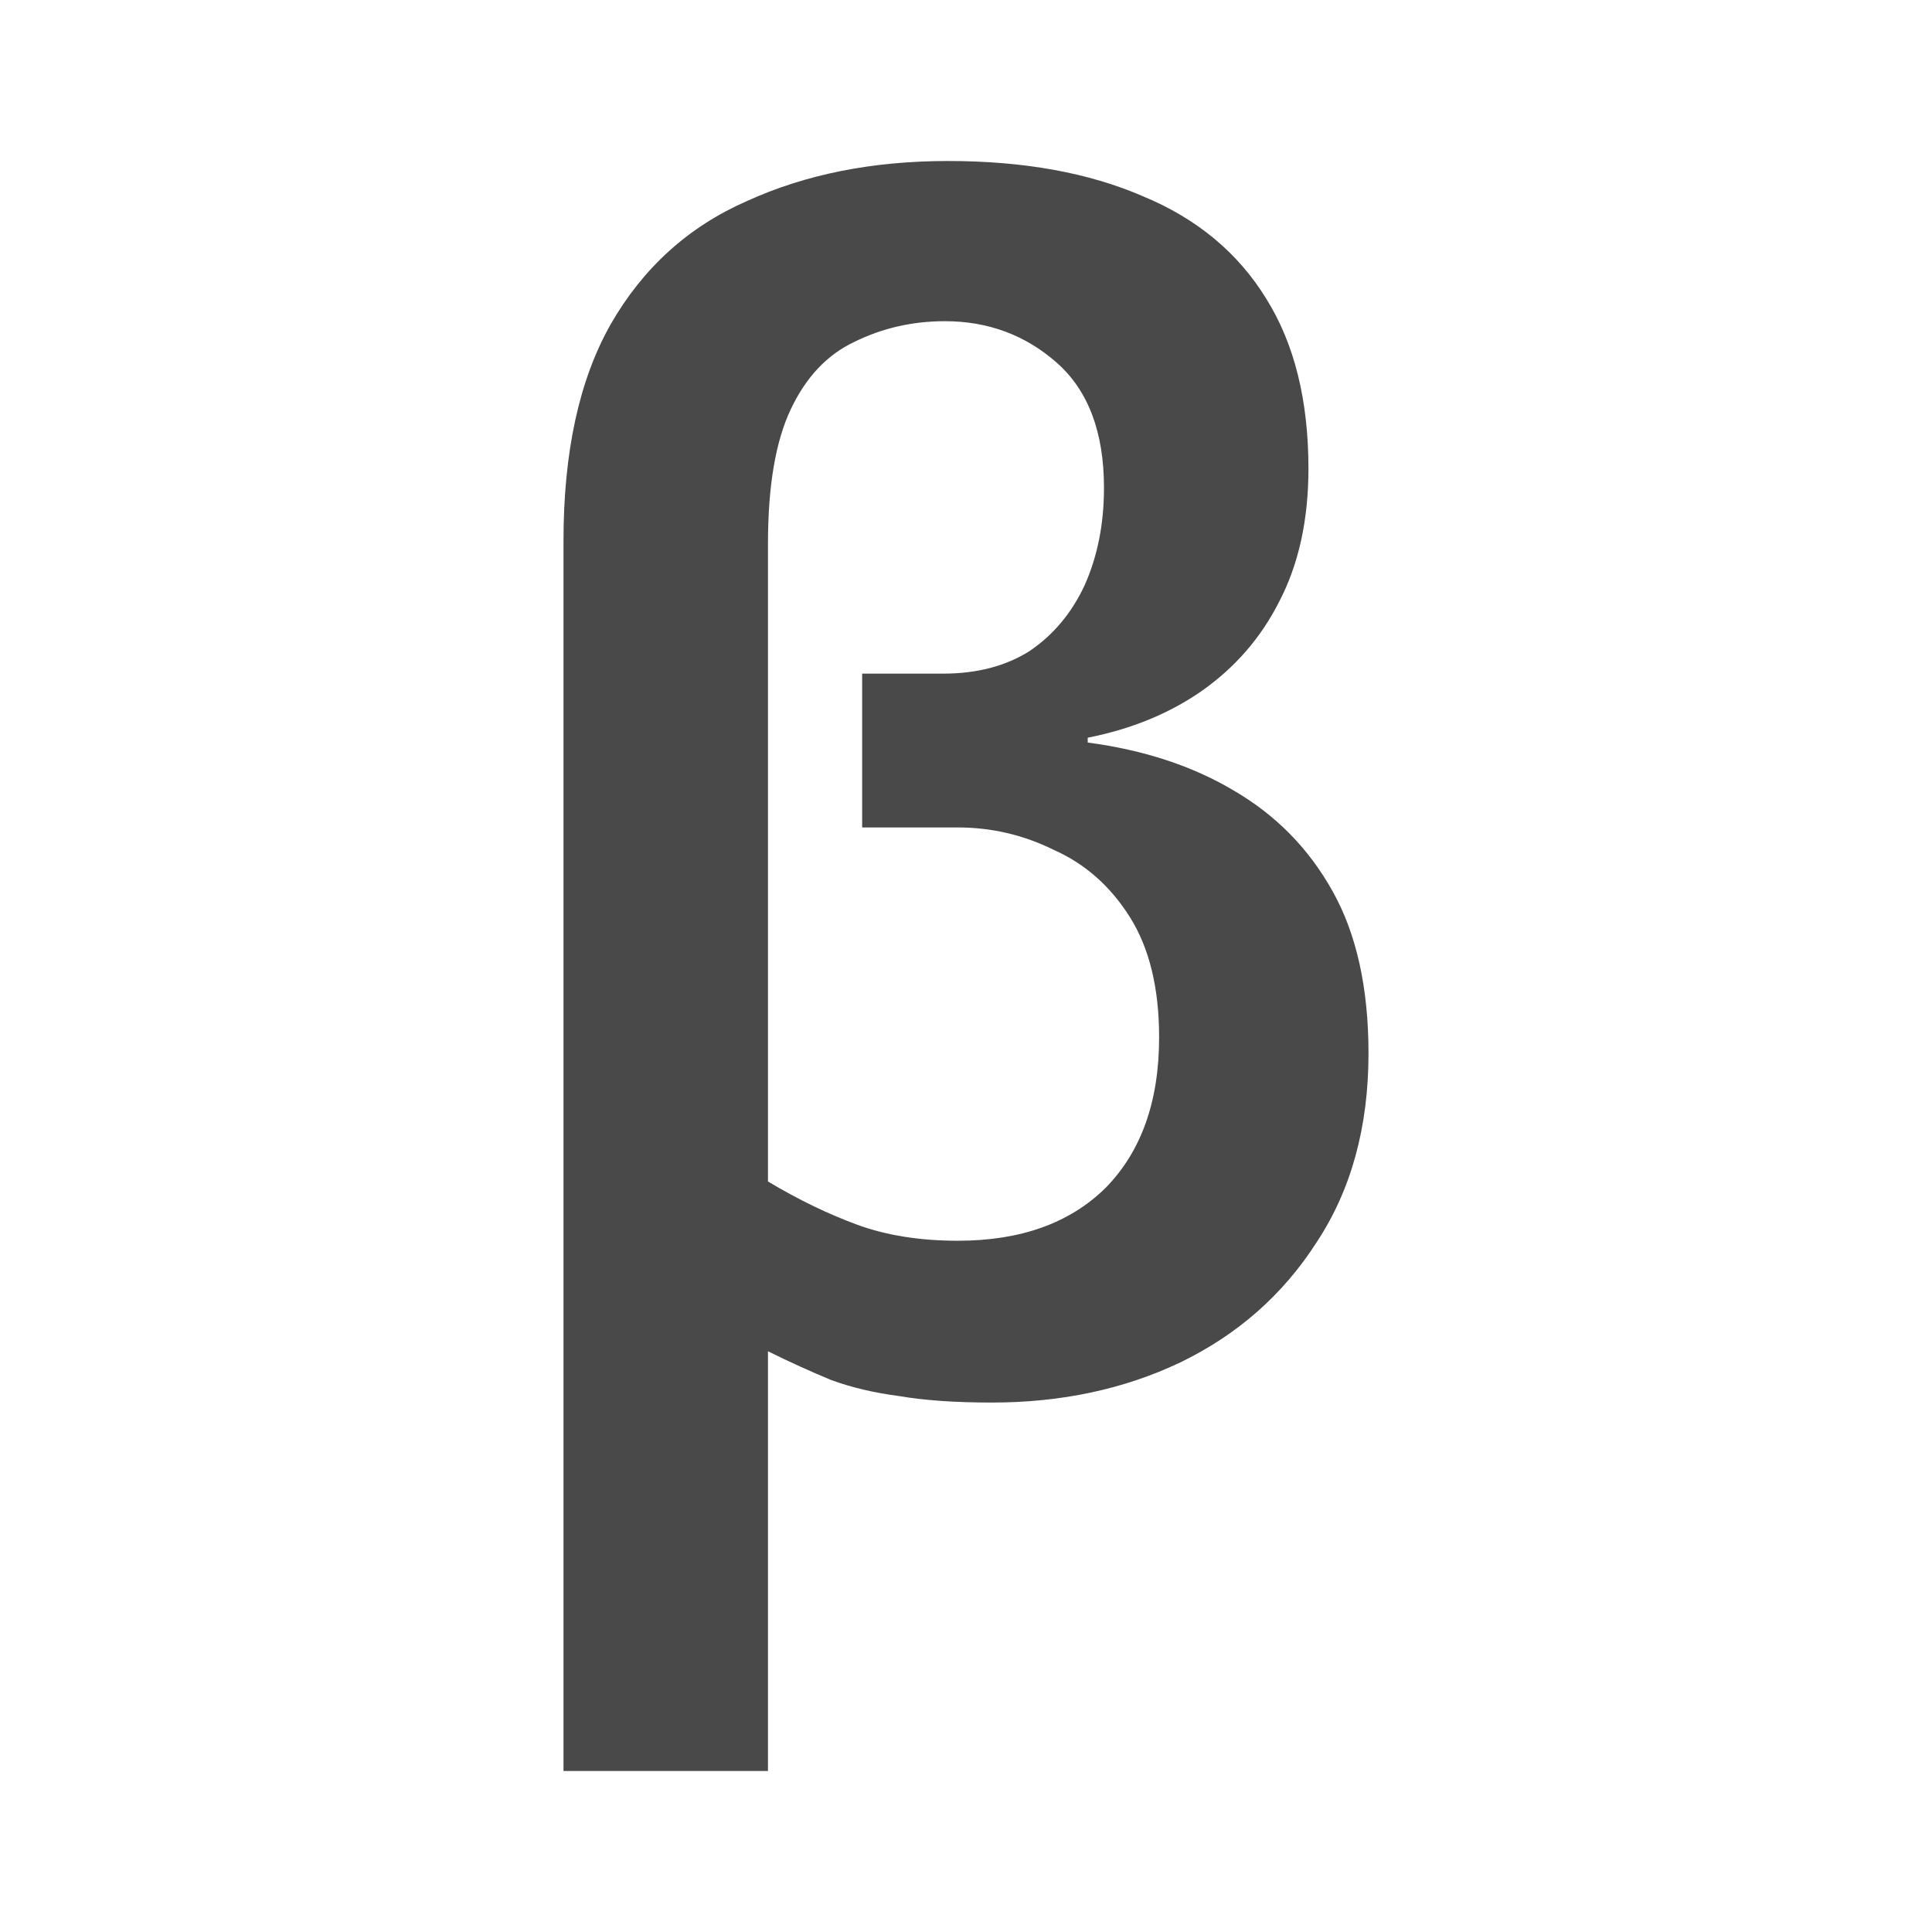
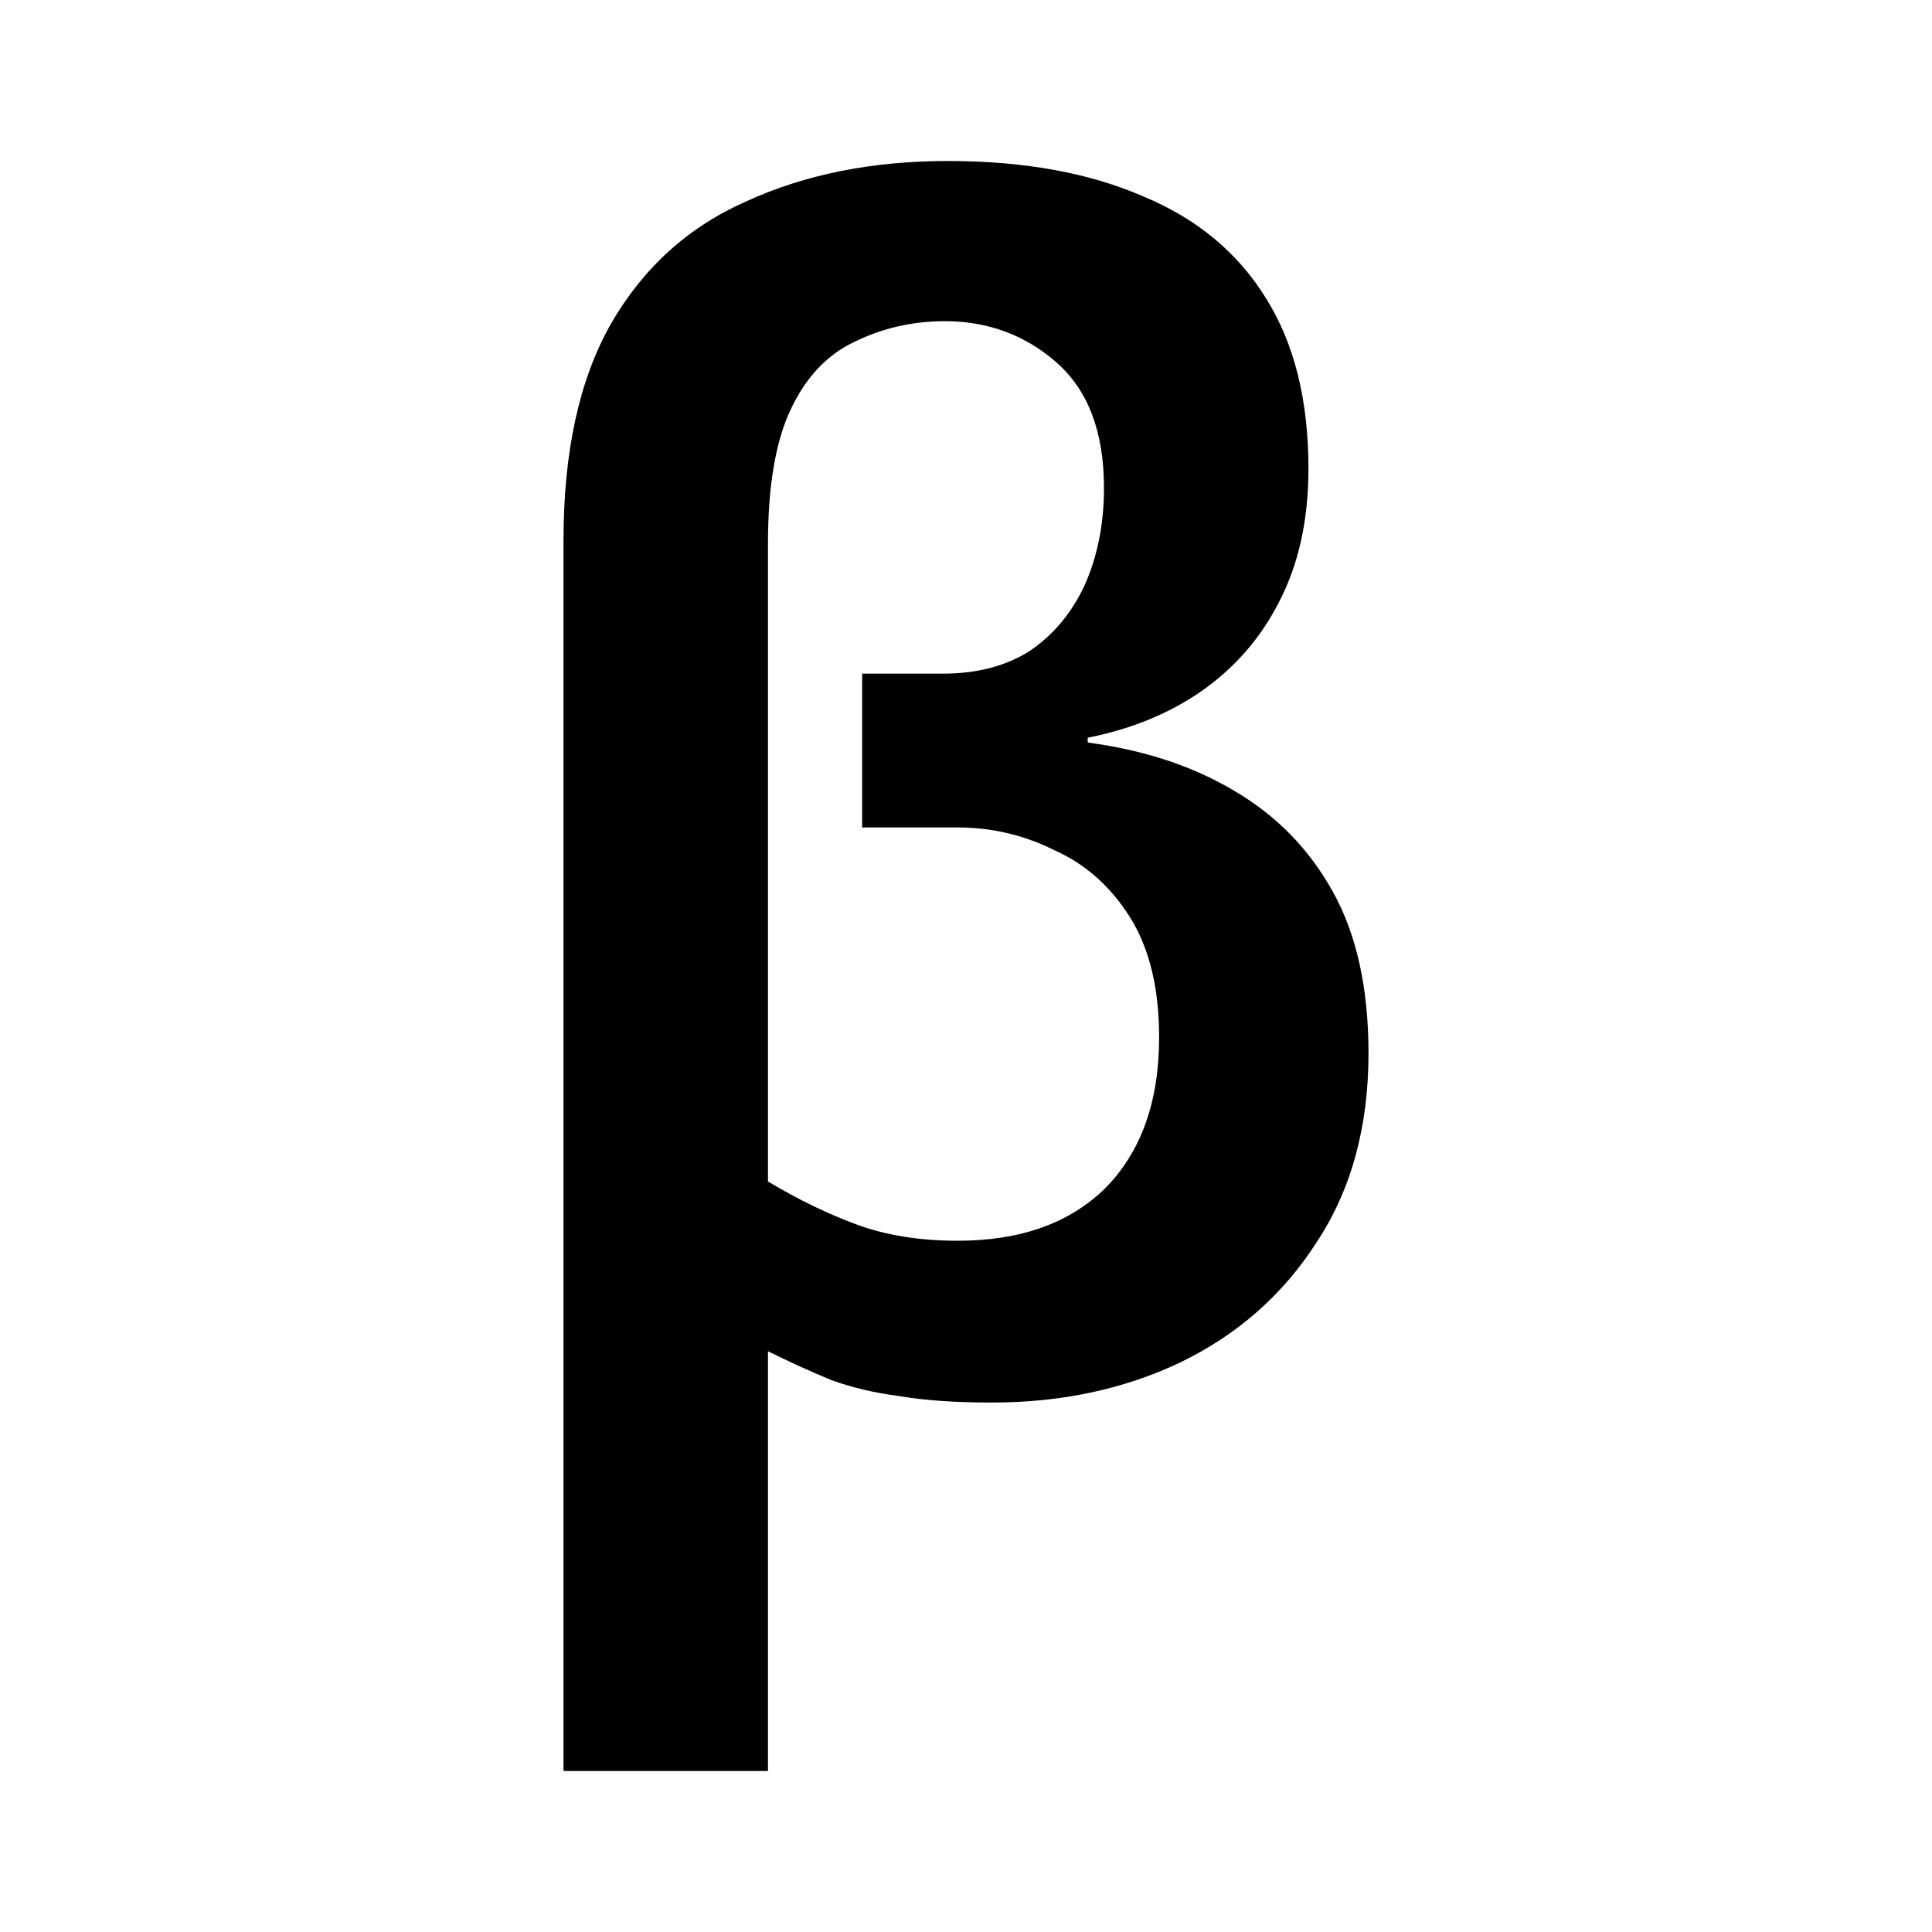
<svg xmlns="http://www.w3.org/2000/svg" width="24" height="24" viewBox="0 0 24 24" fill="none">
-   <path d="M7 22V6.716C7 5.615 7.195 4.72 7.585 4.03C7.988 3.327 8.552 2.816 9.278 2.498C10.004 2.166 10.837 2 11.778 2C12.719 2 13.525 2.146 14.198 2.438C14.87 2.716 15.38 3.141 15.73 3.711C16.079 4.269 16.254 4.972 16.254 5.821C16.254 6.458 16.133 7.008 15.891 7.473C15.663 7.924 15.34 8.295 14.923 8.587C14.52 8.866 14.05 9.058 13.512 9.164V9.224C14.211 9.317 14.816 9.516 15.327 9.821C15.851 10.126 16.261 10.544 16.556 11.075C16.852 11.605 17 12.275 17 13.085C17 14 16.785 14.783 16.355 15.433C15.938 16.083 15.374 16.58 14.661 16.925C13.962 17.257 13.183 17.423 12.323 17.423C11.866 17.423 11.482 17.396 11.173 17.343C10.864 17.303 10.582 17.237 10.327 17.144C10.071 17.038 9.809 16.919 9.54 16.786V22H7ZM11.899 15.413C12.679 15.413 13.29 15.194 13.734 14.756C14.177 14.305 14.399 13.682 14.399 12.886C14.399 12.275 14.278 11.778 14.036 11.393C13.794 11.008 13.479 10.73 13.089 10.557C12.712 10.371 12.316 10.279 11.899 10.279H10.71V8.368H11.718C12.134 8.368 12.491 8.275 12.786 8.09C13.082 7.891 13.31 7.619 13.472 7.274C13.633 6.915 13.714 6.511 13.714 6.06C13.714 5.37 13.519 4.852 13.129 4.507C12.739 4.163 12.275 3.99 11.738 3.99C11.335 3.99 10.958 4.076 10.609 4.249C10.273 4.408 10.011 4.687 9.823 5.085C9.634 5.483 9.54 6.04 9.54 6.756V14.677C9.917 14.902 10.286 15.081 10.649 15.214C11.012 15.347 11.429 15.413 11.899 15.413Z" fill="#494949" />
+   <path d="M7 22V6.716C7 5.615 7.195 4.72 7.585 4.03C7.988 3.327 8.552 2.816 9.278 2.498C10.004 2.166 10.837 2 11.778 2C12.719 2 13.525 2.146 14.198 2.438C14.87 2.716 15.38 3.141 15.73 3.711C16.079 4.269 16.254 4.972 16.254 5.821C16.254 6.458 16.133 7.008 15.891 7.473C15.663 7.924 15.34 8.295 14.923 8.587C14.52 8.866 14.05 9.058 13.512 9.164V9.224C14.211 9.317 14.816 9.516 15.327 9.821C15.851 10.126 16.261 10.544 16.556 11.075C16.852 11.605 17 12.275 17 13.085C17 14 16.785 14.783 16.355 15.433C15.938 16.083 15.374 16.58 14.661 16.925C13.962 17.257 13.183 17.423 12.323 17.423C11.866 17.423 11.482 17.396 11.173 17.343C10.864 17.303 10.582 17.237 10.327 17.144C10.071 17.038 9.809 16.919 9.54 16.786V22H7ZM11.899 15.413C12.679 15.413 13.29 15.194 13.734 14.756C14.177 14.305 14.399 13.682 14.399 12.886C14.399 12.275 14.278 11.778 14.036 11.393C13.794 11.008 13.479 10.73 13.089 10.557C12.712 10.371 12.316 10.279 11.899 10.279H10.71V8.368H11.718C12.134 8.368 12.491 8.275 12.786 8.09C13.082 7.891 13.31 7.619 13.472 7.274C13.633 6.915 13.714 6.511 13.714 6.06C13.714 5.37 13.519 4.852 13.129 4.507C12.739 4.163 12.275 3.99 11.738 3.99C11.335 3.99 10.958 4.076 10.609 4.249C10.273 4.408 10.011 4.687 9.823 5.085C9.634 5.483 9.54 6.04 9.54 6.756V14.677C9.917 14.902 10.286 15.081 10.649 15.214C11.012 15.347 11.429 15.413 11.899 15.413Z" fill="currentColor" />
</svg>
